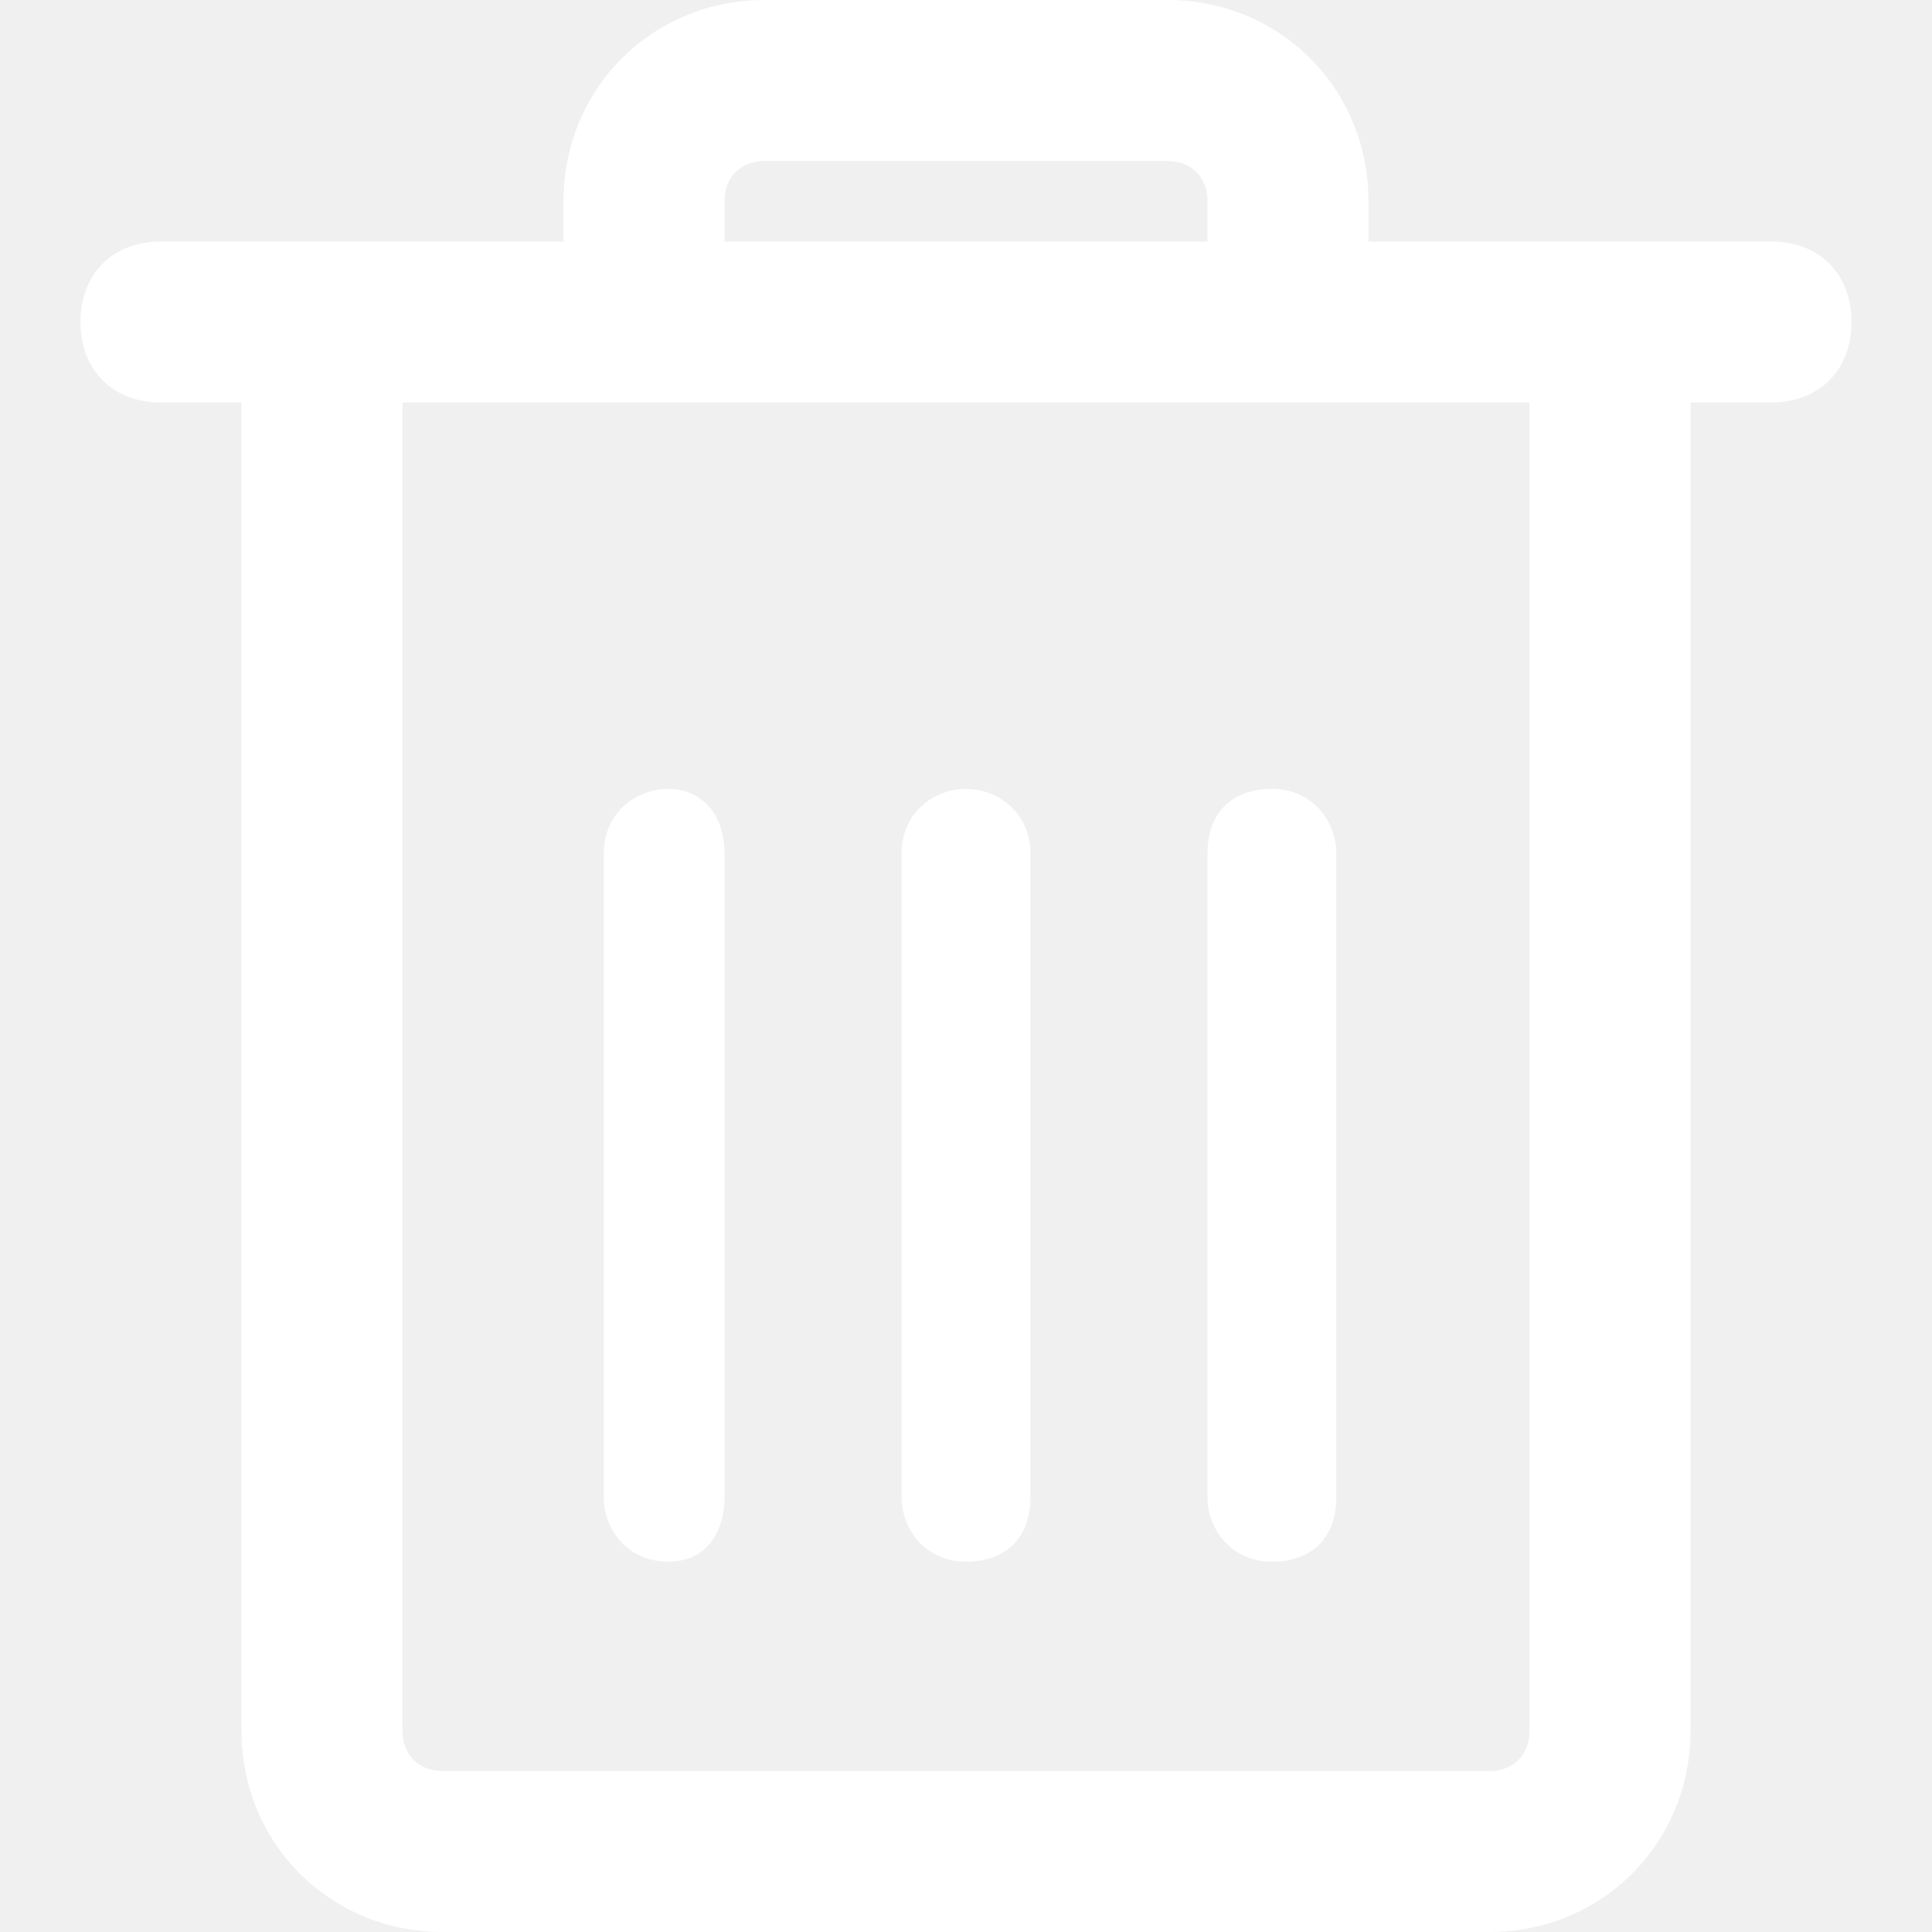
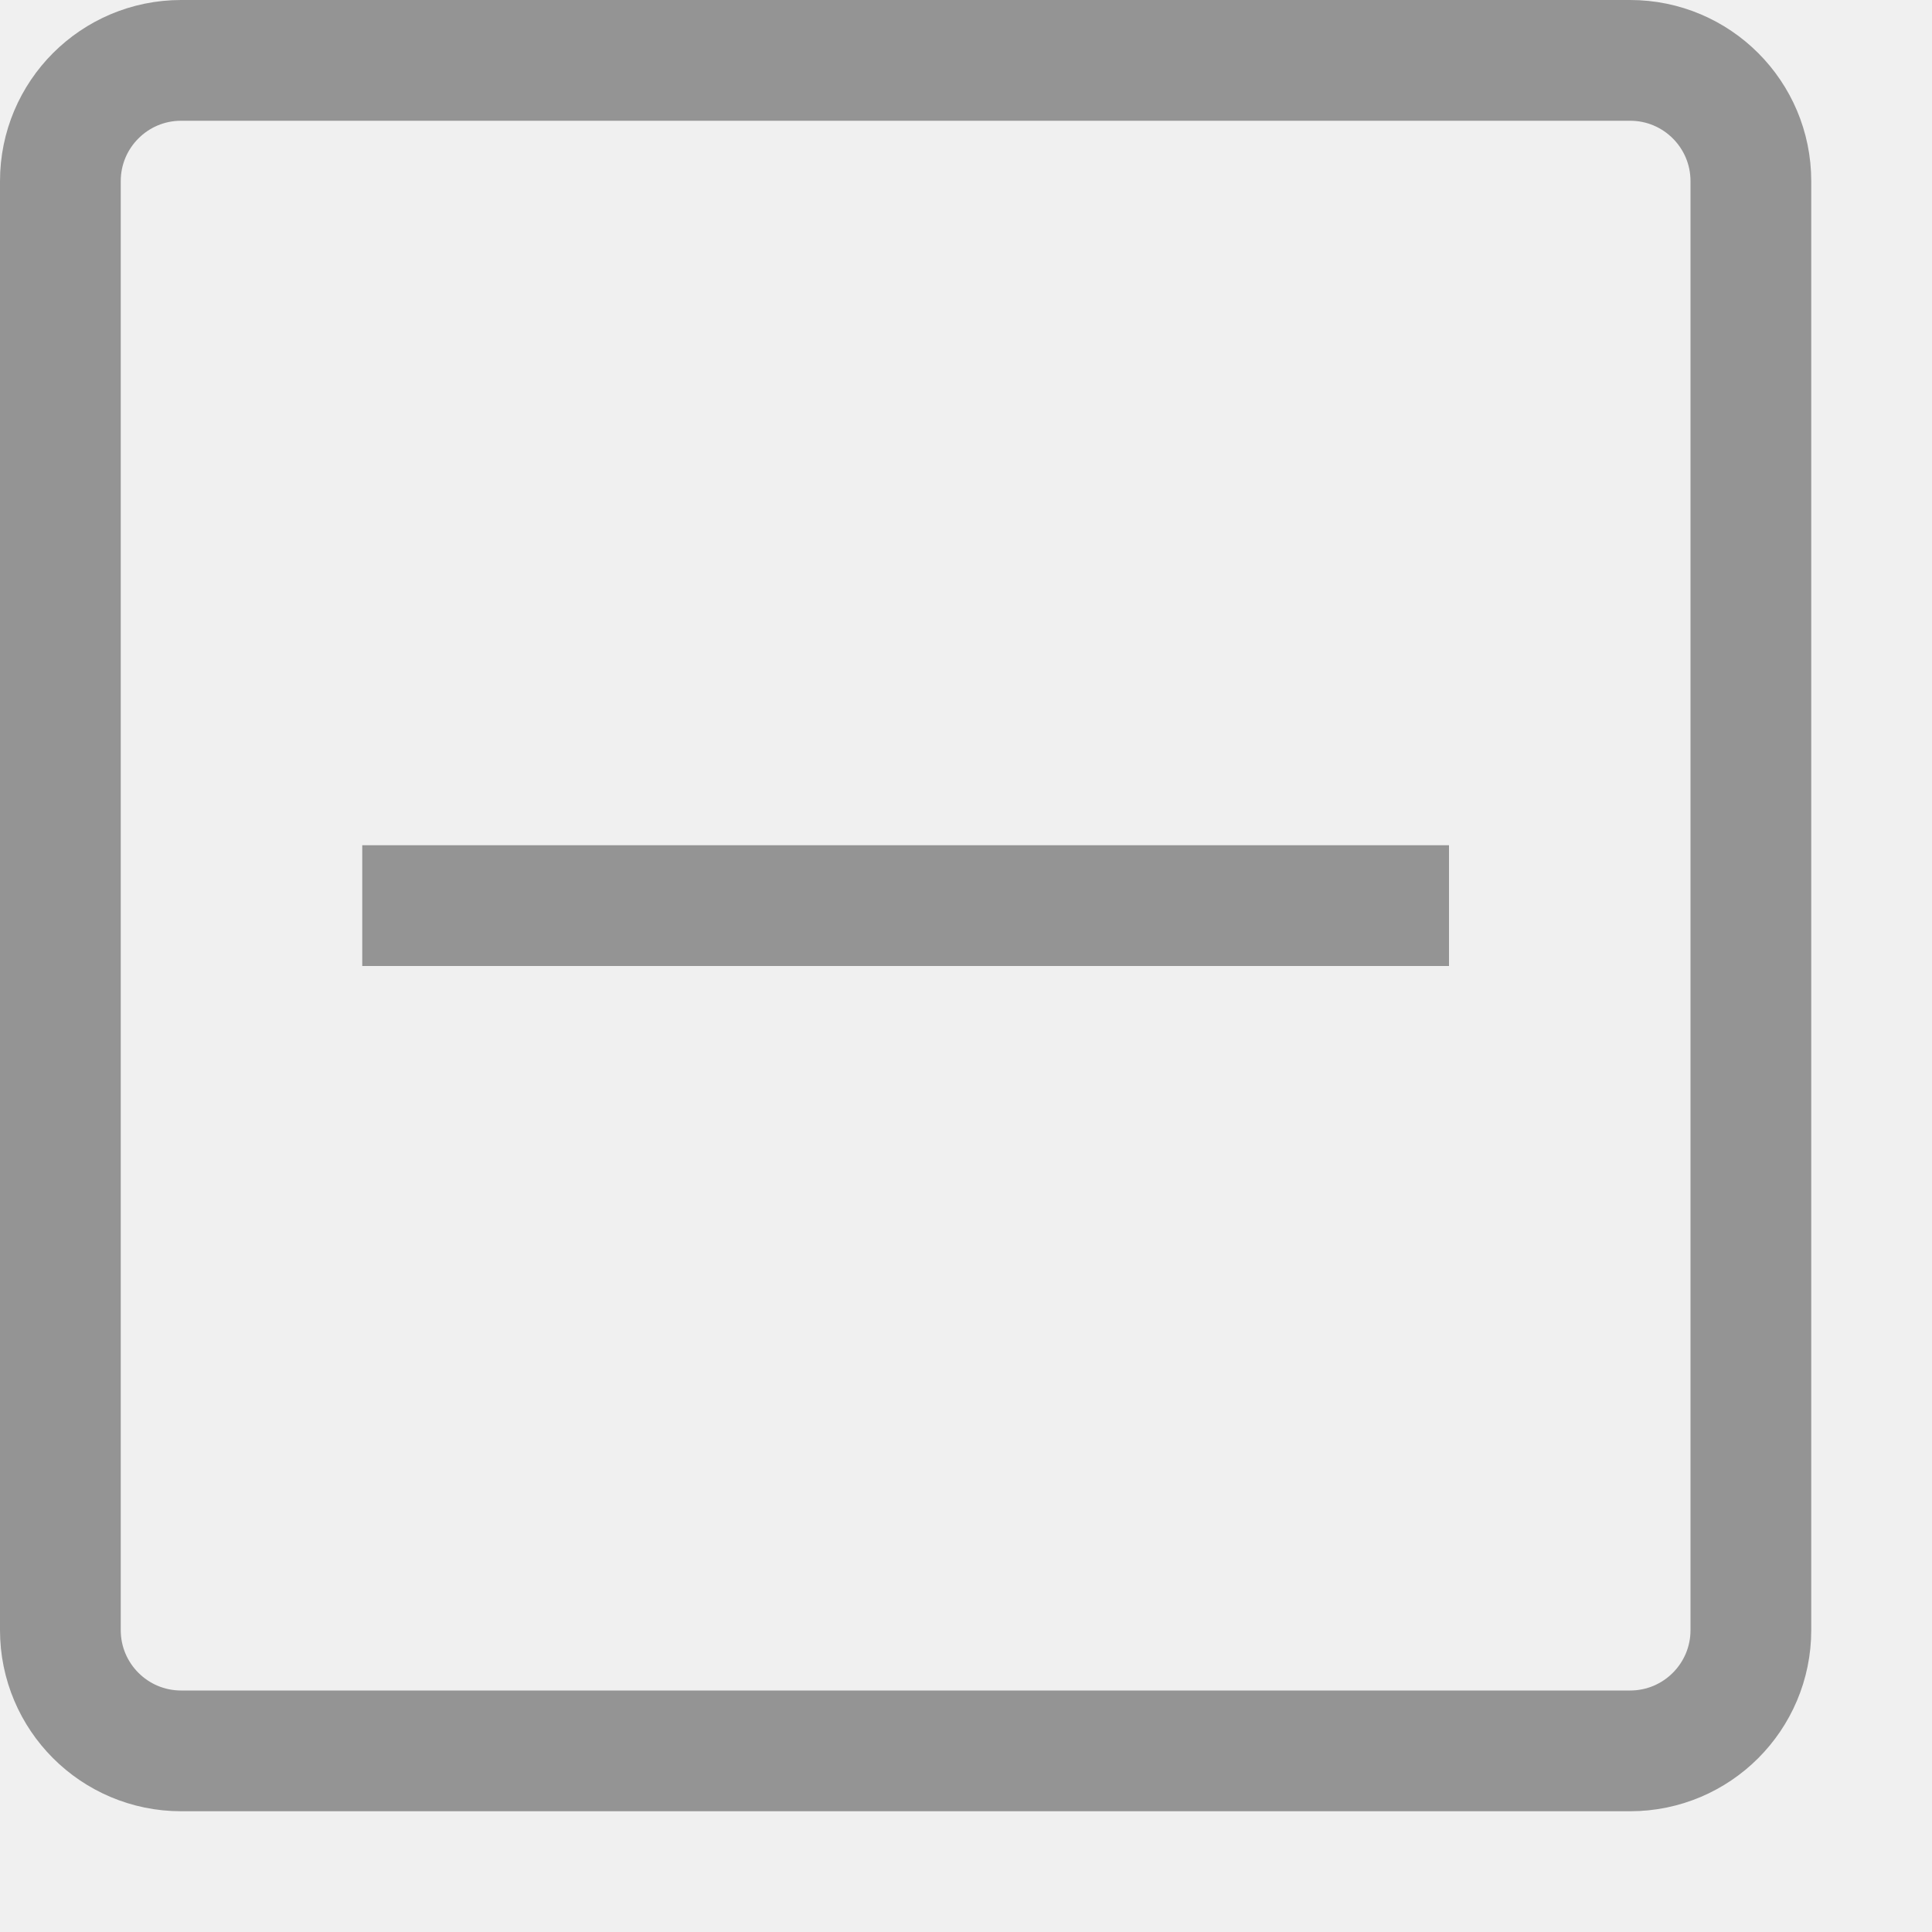
- <svg xmlns="http://www.w3.org/2000/svg" t="1710301438198" class="icon" viewBox="0 0 1024 1024" version="1.1" p-id="7301" width="200" height="200">
-   <path d="M354.133 418.133c-17.067 0-34.133 12.8-34.133 34.133v341.333c0 17.067 12.8 34.133 34.133 34.133s29.867-17.067 29.867-34.133v-341.333c0-21.333-12.8-34.133-29.867-34.133zM512 418.133c-17.067 0-34.133 12.8-34.133 34.133v341.333c0 17.067 12.8 34.133 34.133 34.133s34.133-12.8 34.133-34.133v-341.333c0-21.333-17.067-34.133-34.133-34.133zM640 452.267v341.333c0 17.067 12.8 34.133 34.133 34.133s34.133-12.8 34.133-34.133v-341.333c0-17.067-12.8-34.133-34.133-34.133s-34.133 12.8-34.133 34.133z" fill="#ffffff" p-id="7302" />
-   <path d="M938.667 128h-213.333v-21.333C725.333 46.933 678.4 0 618.667 0h-213.333C345.6 0 298.667 46.933 298.667 106.667V128H85.333c-25.6 0-42.667 17.067-42.667 42.667s17.067 42.667 42.667 42.667h42.667v704C128 977.067 174.933 1024 234.667 1024h554.667c59.733 0 106.667-46.933 106.667-106.667V213.333h42.667c25.6 0 42.667-17.067 42.667-42.667s-17.067-42.667-42.667-42.667zM384 106.667c0-12.8 8.533-21.333 21.333-21.333h213.333c12.8 0 21.333 8.533 21.333 21.333V128H384v-21.333z m426.667 810.667c0 12.8-8.533 21.333-21.333 21.333h-554.667c-12.8 0-21.333-8.533-21.333-21.333V213.333h597.333v704z" fill="#ffffff" p-id="7303" />
+ <svg xmlns="http://www.w3.org/2000/svg" width="16" height="16" viewBox="0 0 16 16">
+   <path d="M.5,13.5V1.5a1,1,0,0,1,1-1h12a1,1,0,0,1,1,1v12a1,1,0,0,1-1,1H1.5A1,1,0,0,1,.5,13.5Zm3-6h8" style="fill:none;stroke:#949494;stroke-linecap:square;stroke-linejoin:round;opacity:1" />
</svg>
